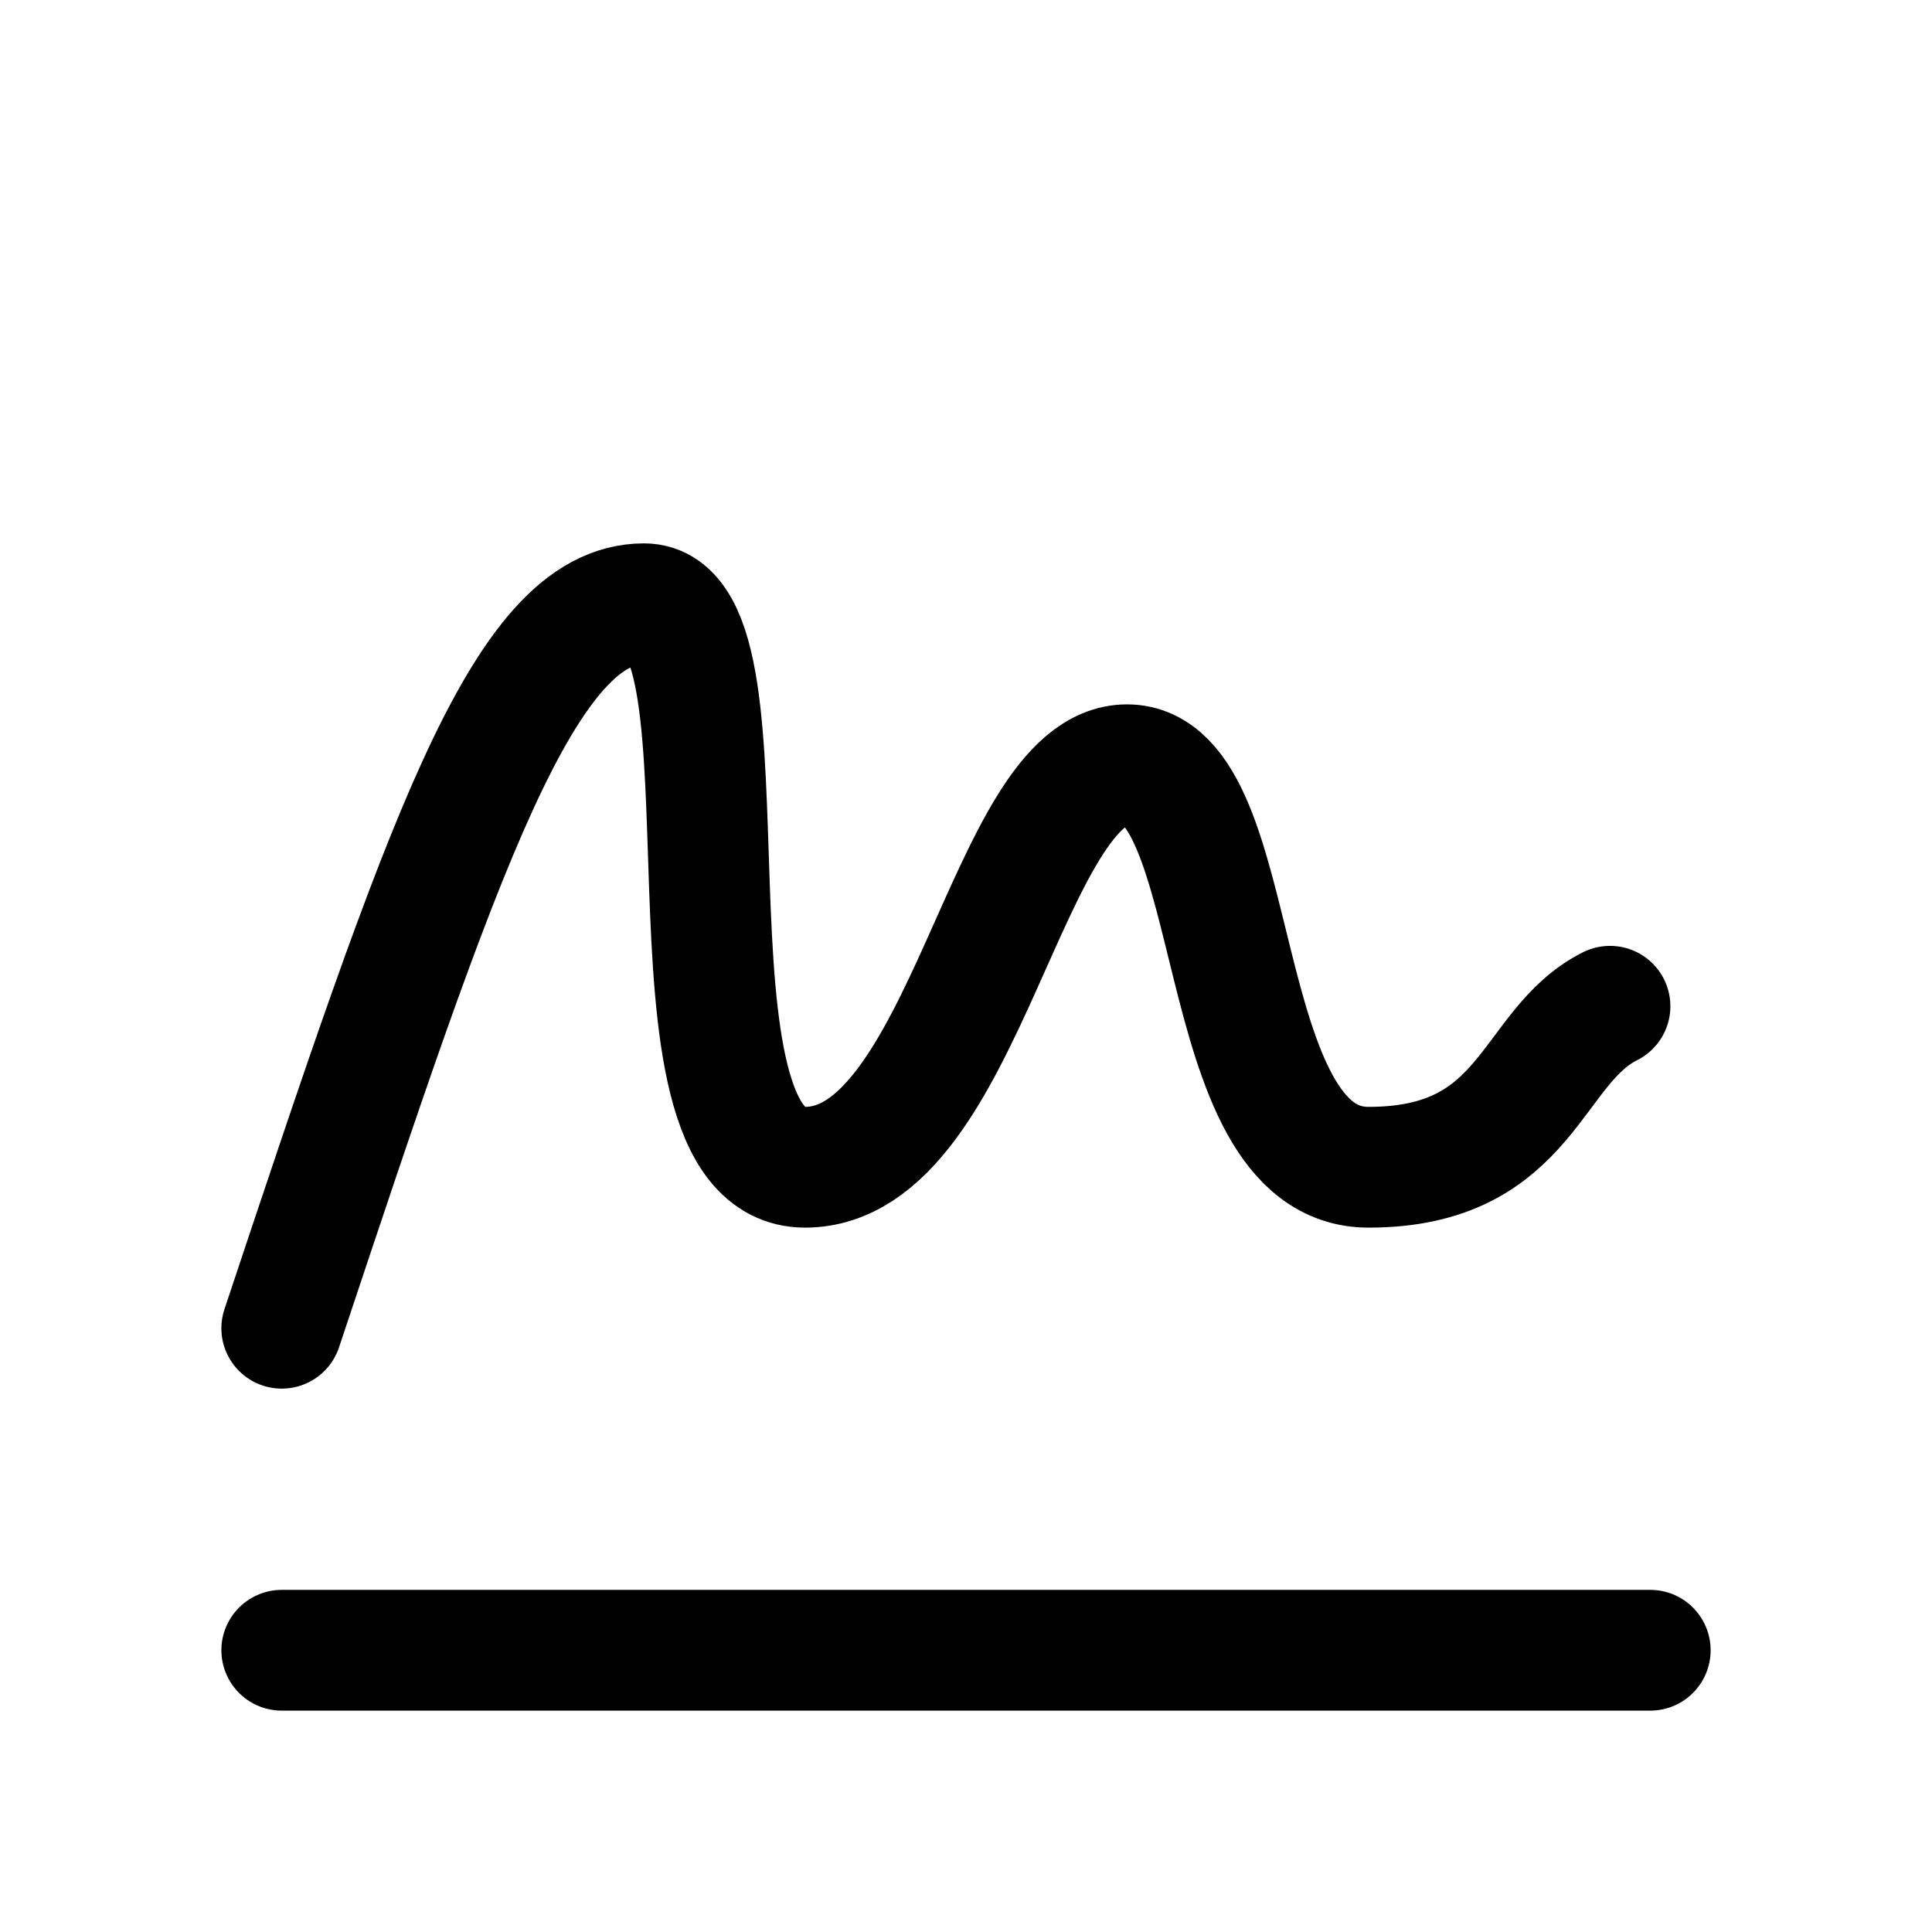
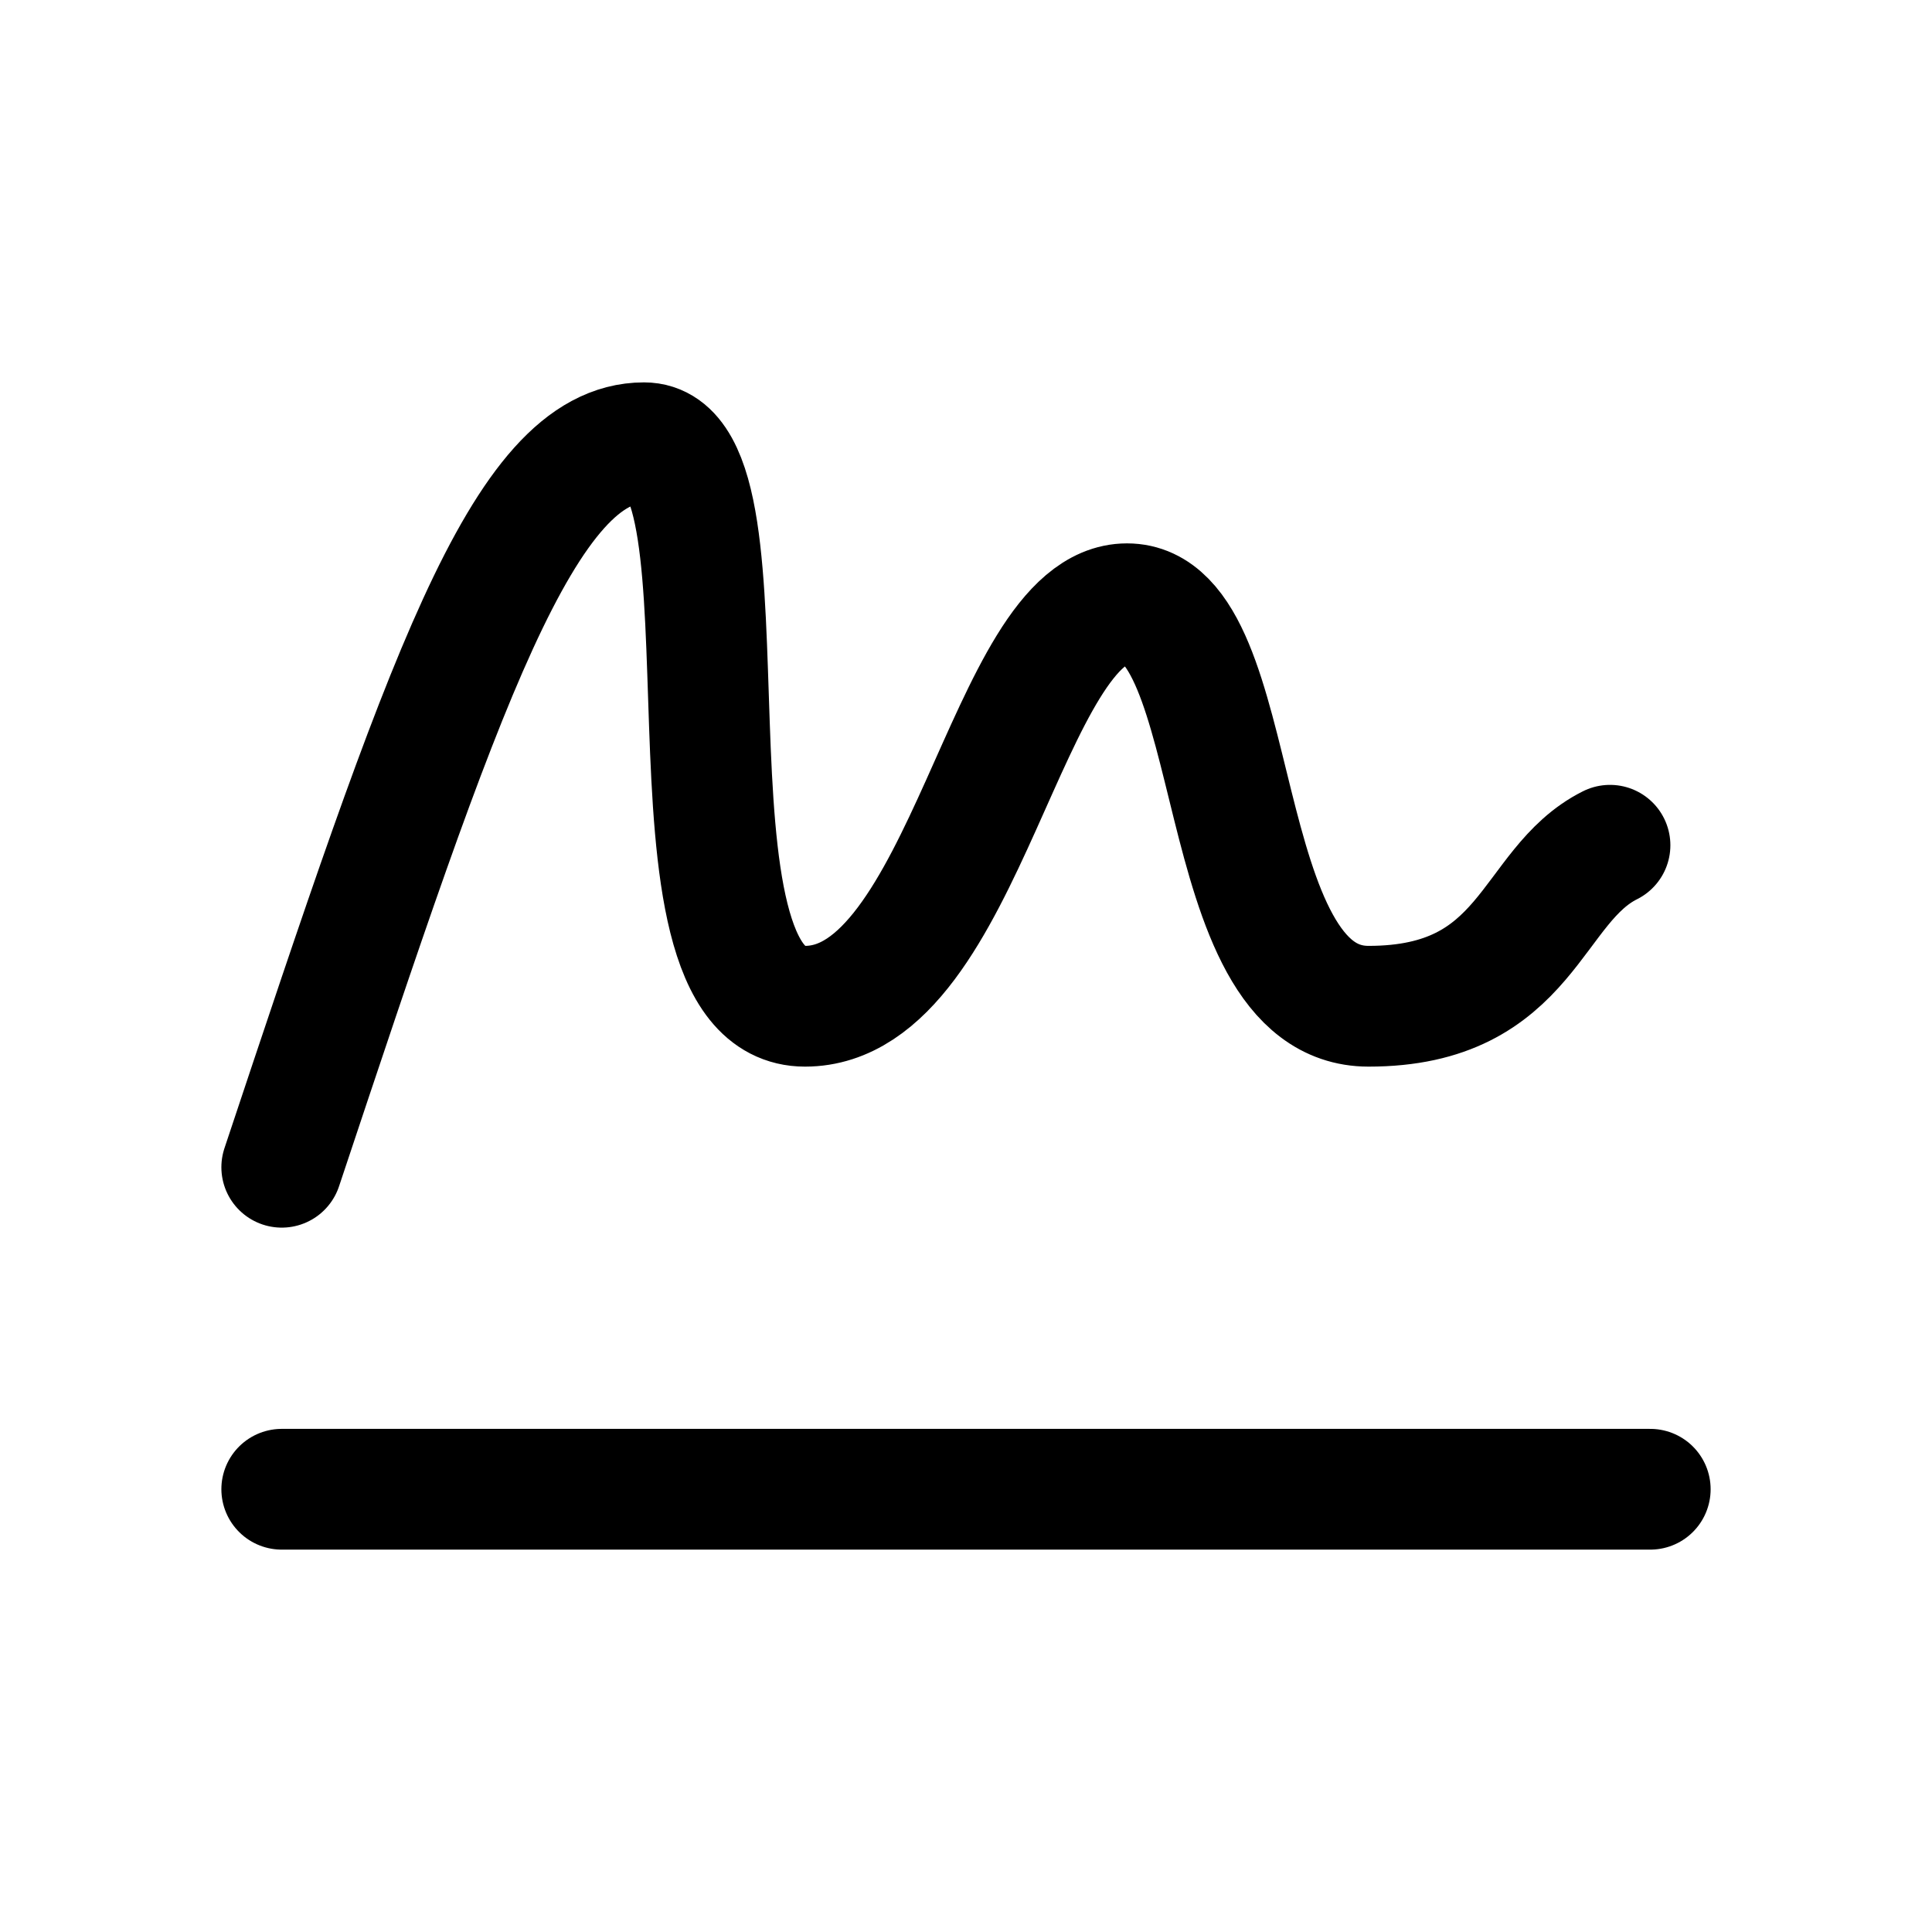
<svg xmlns="http://www.w3.org/2000/svg" viewBox="0 0 24 24" fill="none" stroke="currentColor" stroke-width="1.5" stroke-linecap="round" stroke-linejoin="round">
-   <path d="M3.5 16.5c2-6 3-9 4.5-9s0 7 2 7 2.5-5 4-5 1 5 3 5 2-1.5 3-2" />
-   <path d="M3.5 20.5h17" />
+   <path d="M3.5 14.5c2 -6 3 -9 4.5 -9s0 7 2 7s2.5 -5 4 -5s1 5 3 5s2 -1.5 3 -2" />
+   <path d="M3.5 18.5h17" />
</svg>
